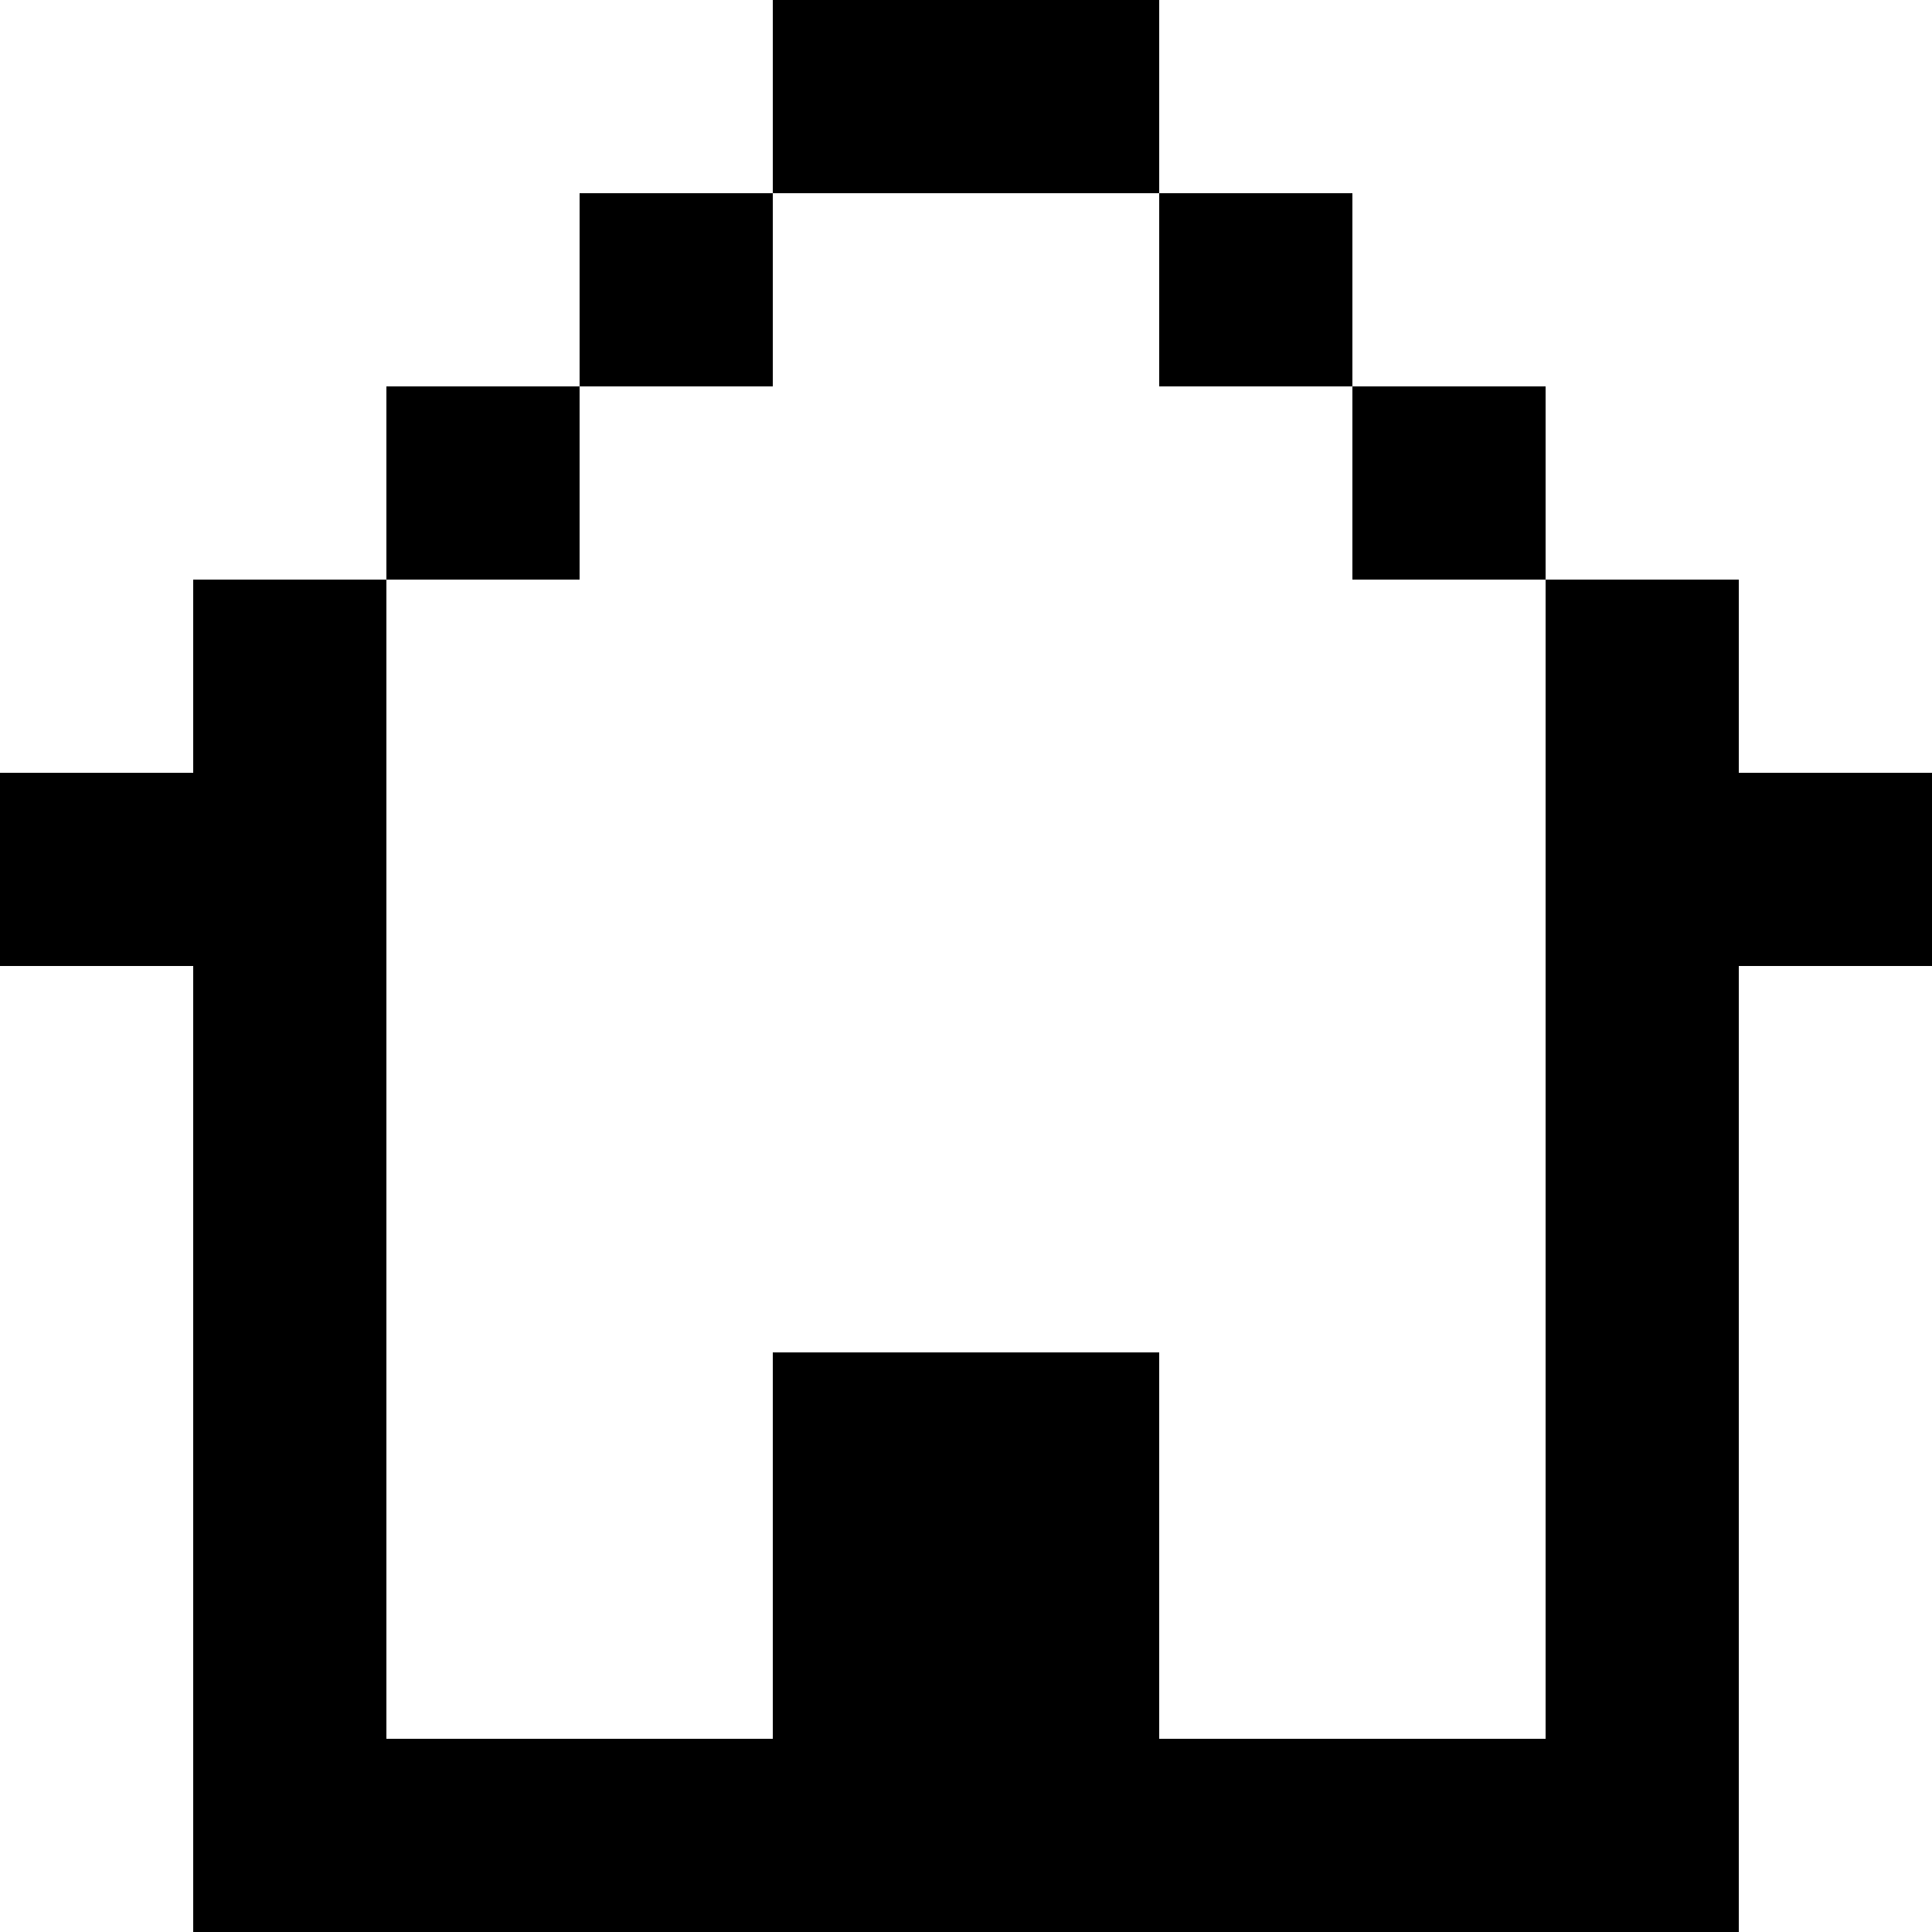
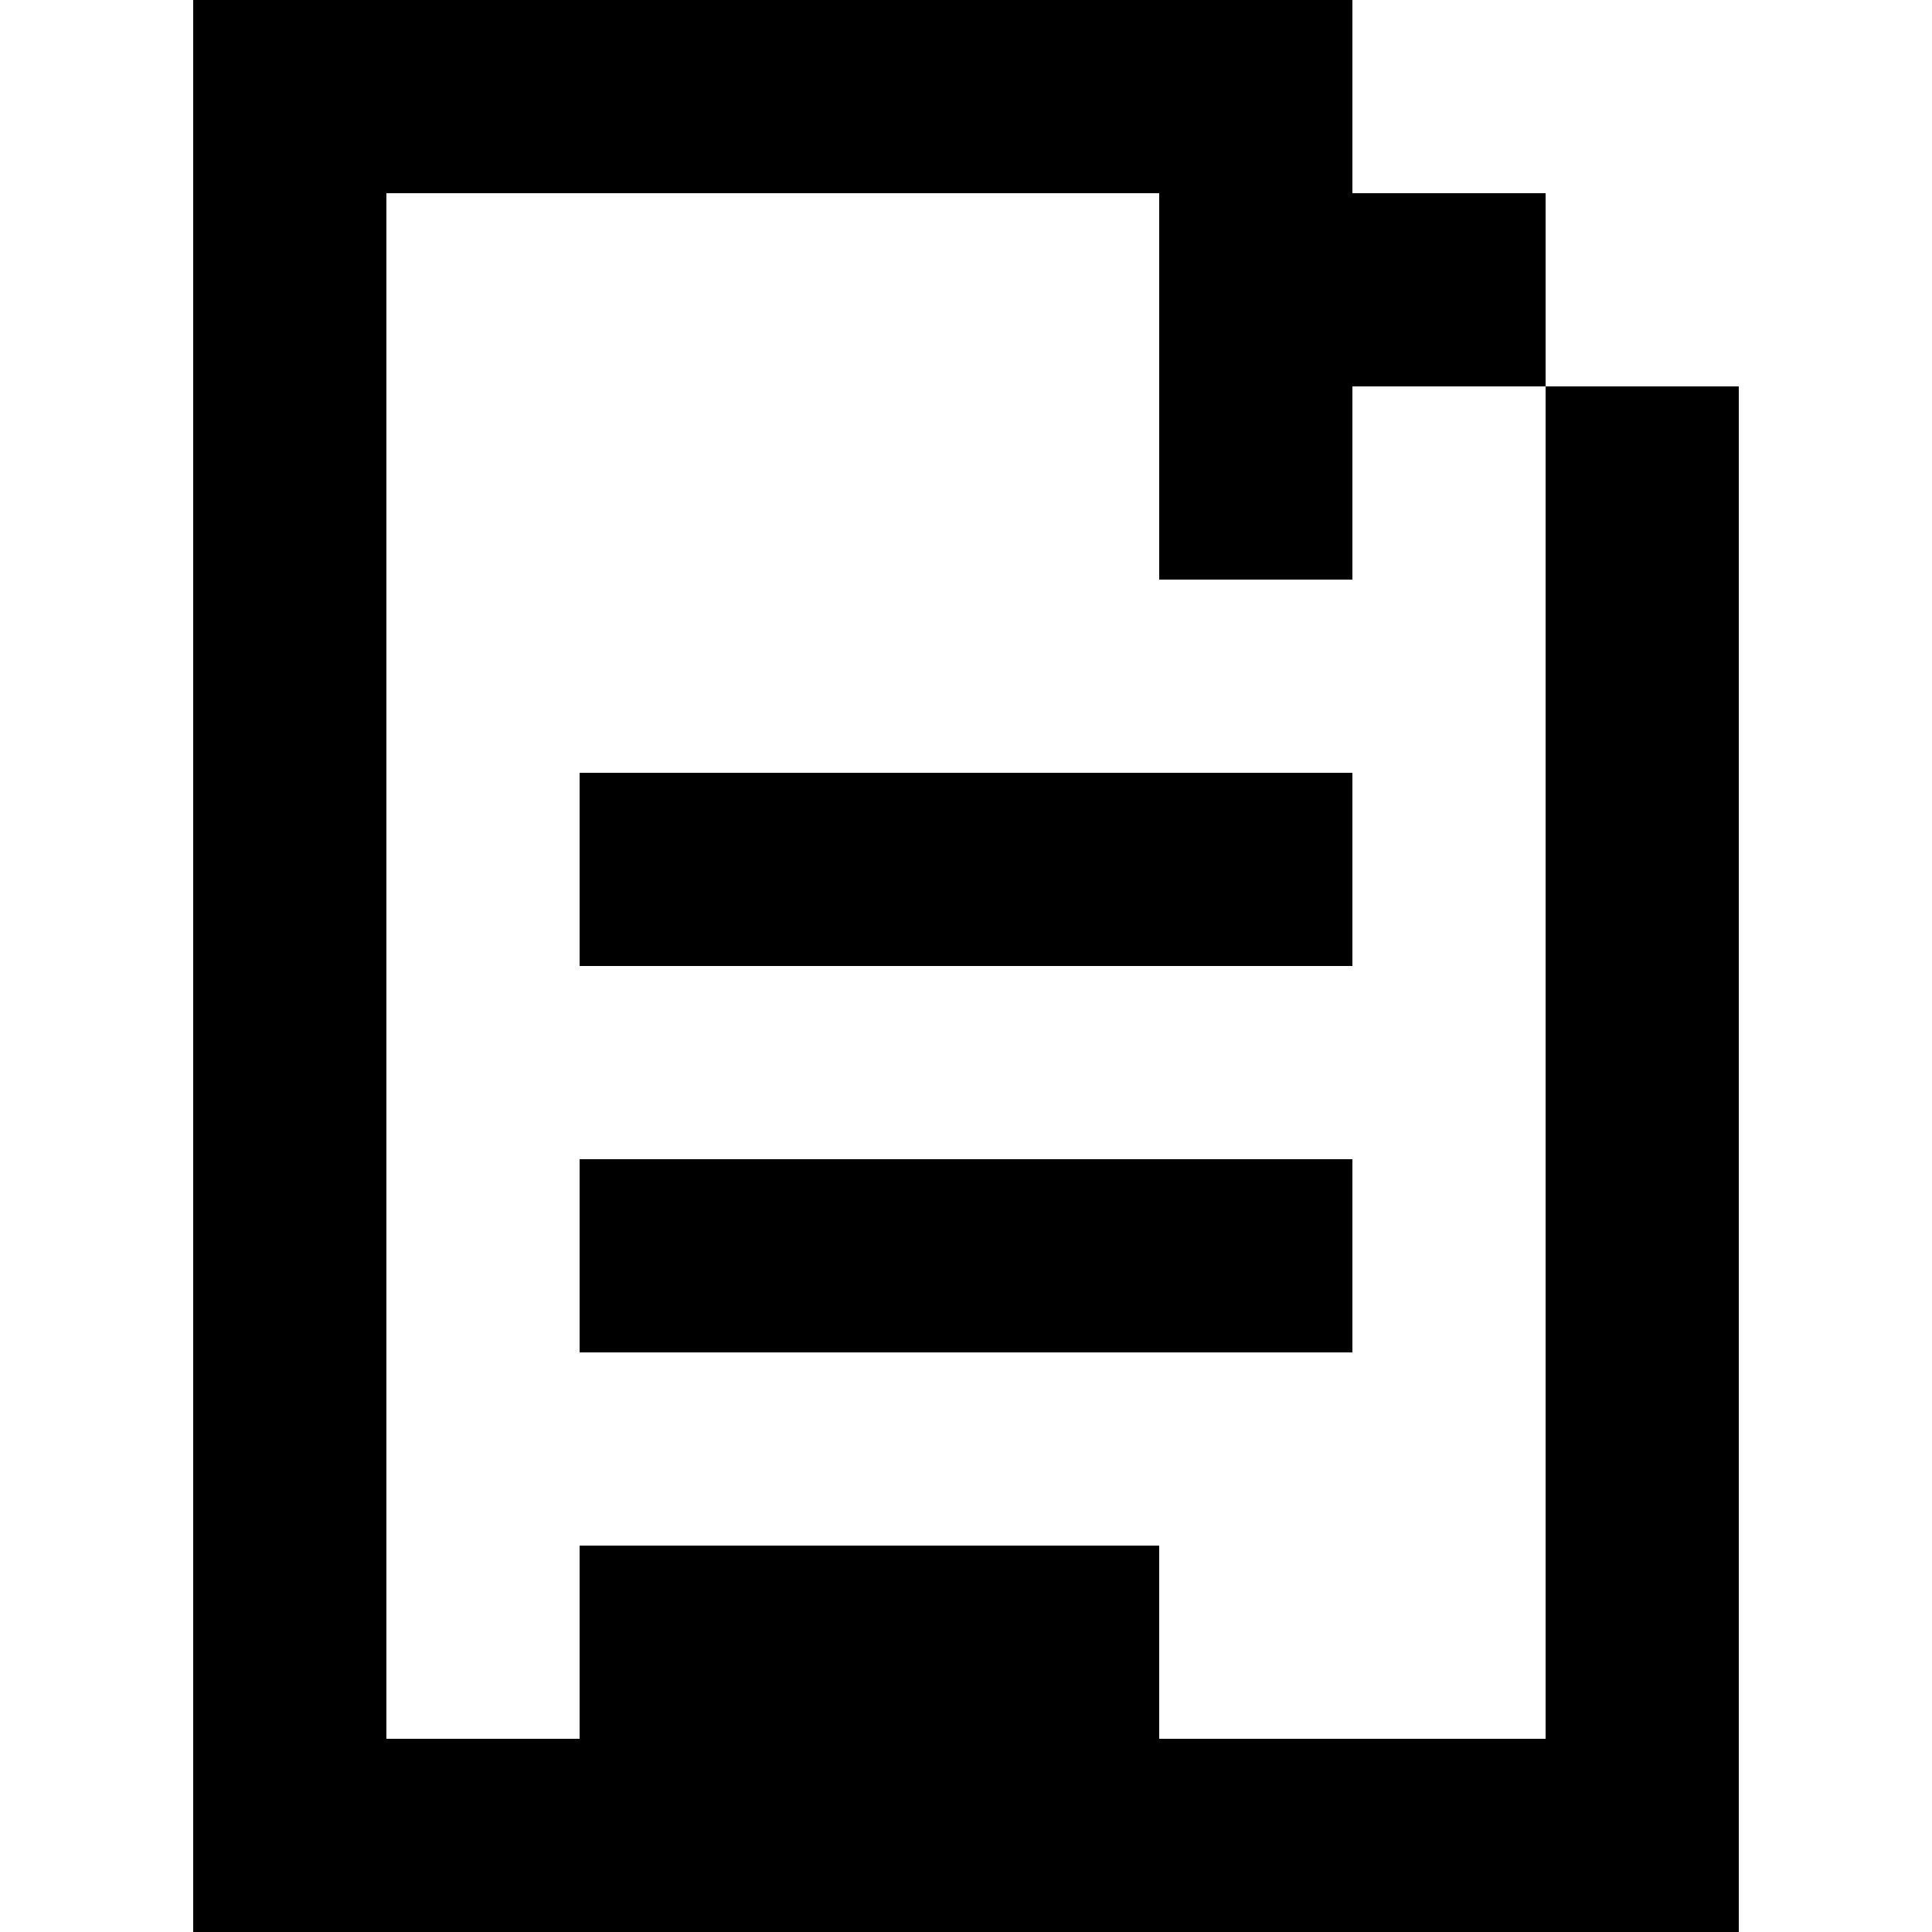
<svg xmlns="http://www.w3.org/2000/svg" viewBox="0 0 10 10" width="20" height="20" fill="currentColor" shape-rendering="crispEdges">
-   <rect x="4" y="0" width="2" height="1" />
-   <rect x="3" y="1" width="1" height="1" />
-   <rect x="6" y="1" width="1" height="1" />
-   <rect x="2" y="2" width="1" height="1" />
-   <rect x="7" y="2" width="1" height="1" />
+   <rect x="1" y="0" width="6" height="1" />
+   <rect x="1" y="1" width="1" height="1" />
+   <rect x="6" y="1" width="2" height="1" />
+   <rect x="1" y="2" width="1" height="1" />
+   <rect x="6" y="2" width="1" height="1" />
+   <rect x="8" y="2" width="1" height="1" />
  <rect x="1" y="3" width="1" height="1" />
  <rect x="8" y="3" width="1" height="1" />
-   <rect x="0" y="4" width="2" height="1" />
-   <rect x="8" y="4" width="2" height="1" />
+   <rect x="1" y="4" width="1" height="1" />
+   <rect x="3" y="4" width="4" height="1" />
+   <rect x="8" y="4" width="1" height="1" />
  <rect x="1" y="5" width="1" height="1" />
  <rect x="8" y="5" width="1" height="1" />
  <rect x="1" y="6" width="1" height="1" />
+   <rect x="3" y="6" width="4" height="1" />
  <rect x="8" y="6" width="1" height="1" />
  <rect x="1" y="7" width="1" height="1" />
-   <rect x="4" y="7" width="2" height="1" />
  <rect x="8" y="7" width="1" height="1" />
  <rect x="1" y="8" width="1" height="1" />
-   <rect x="4" y="8" width="2" height="1" />
+   <rect x="3" y="8" width="3" height="1" />
  <rect x="8" y="8" width="1" height="1" />
  <rect x="1" y="9" width="8" height="1" />
</svg>
